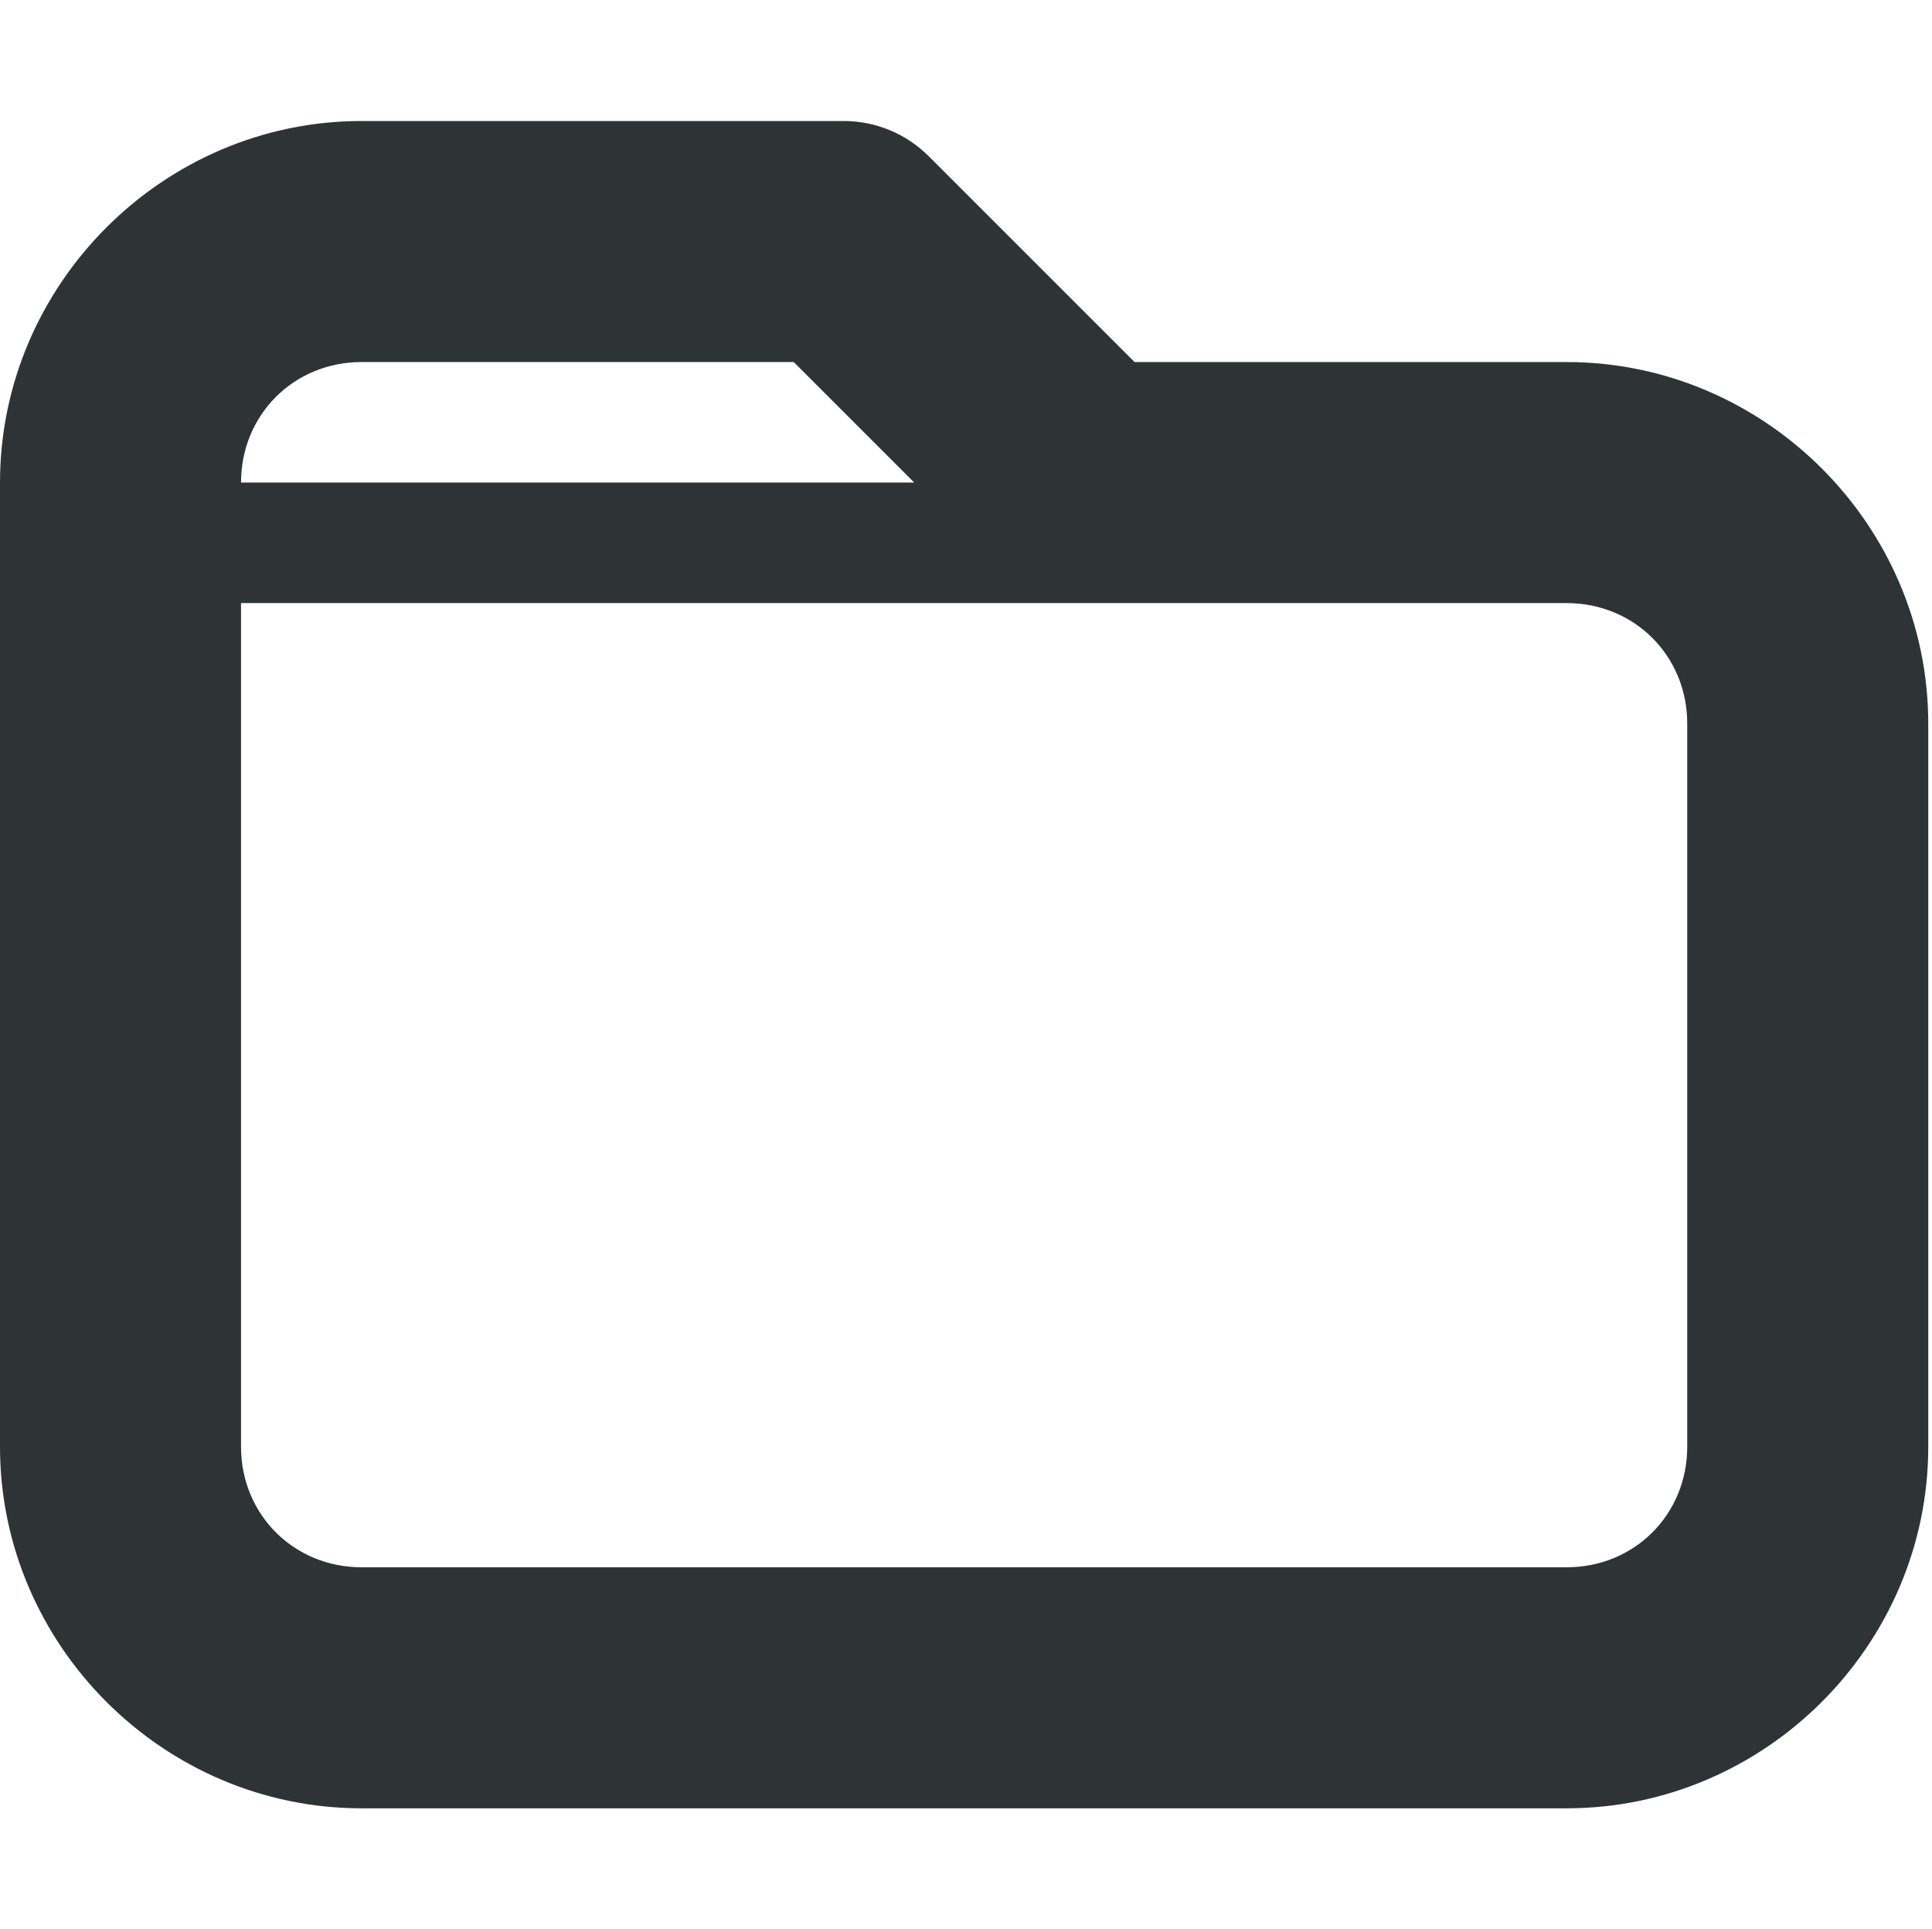
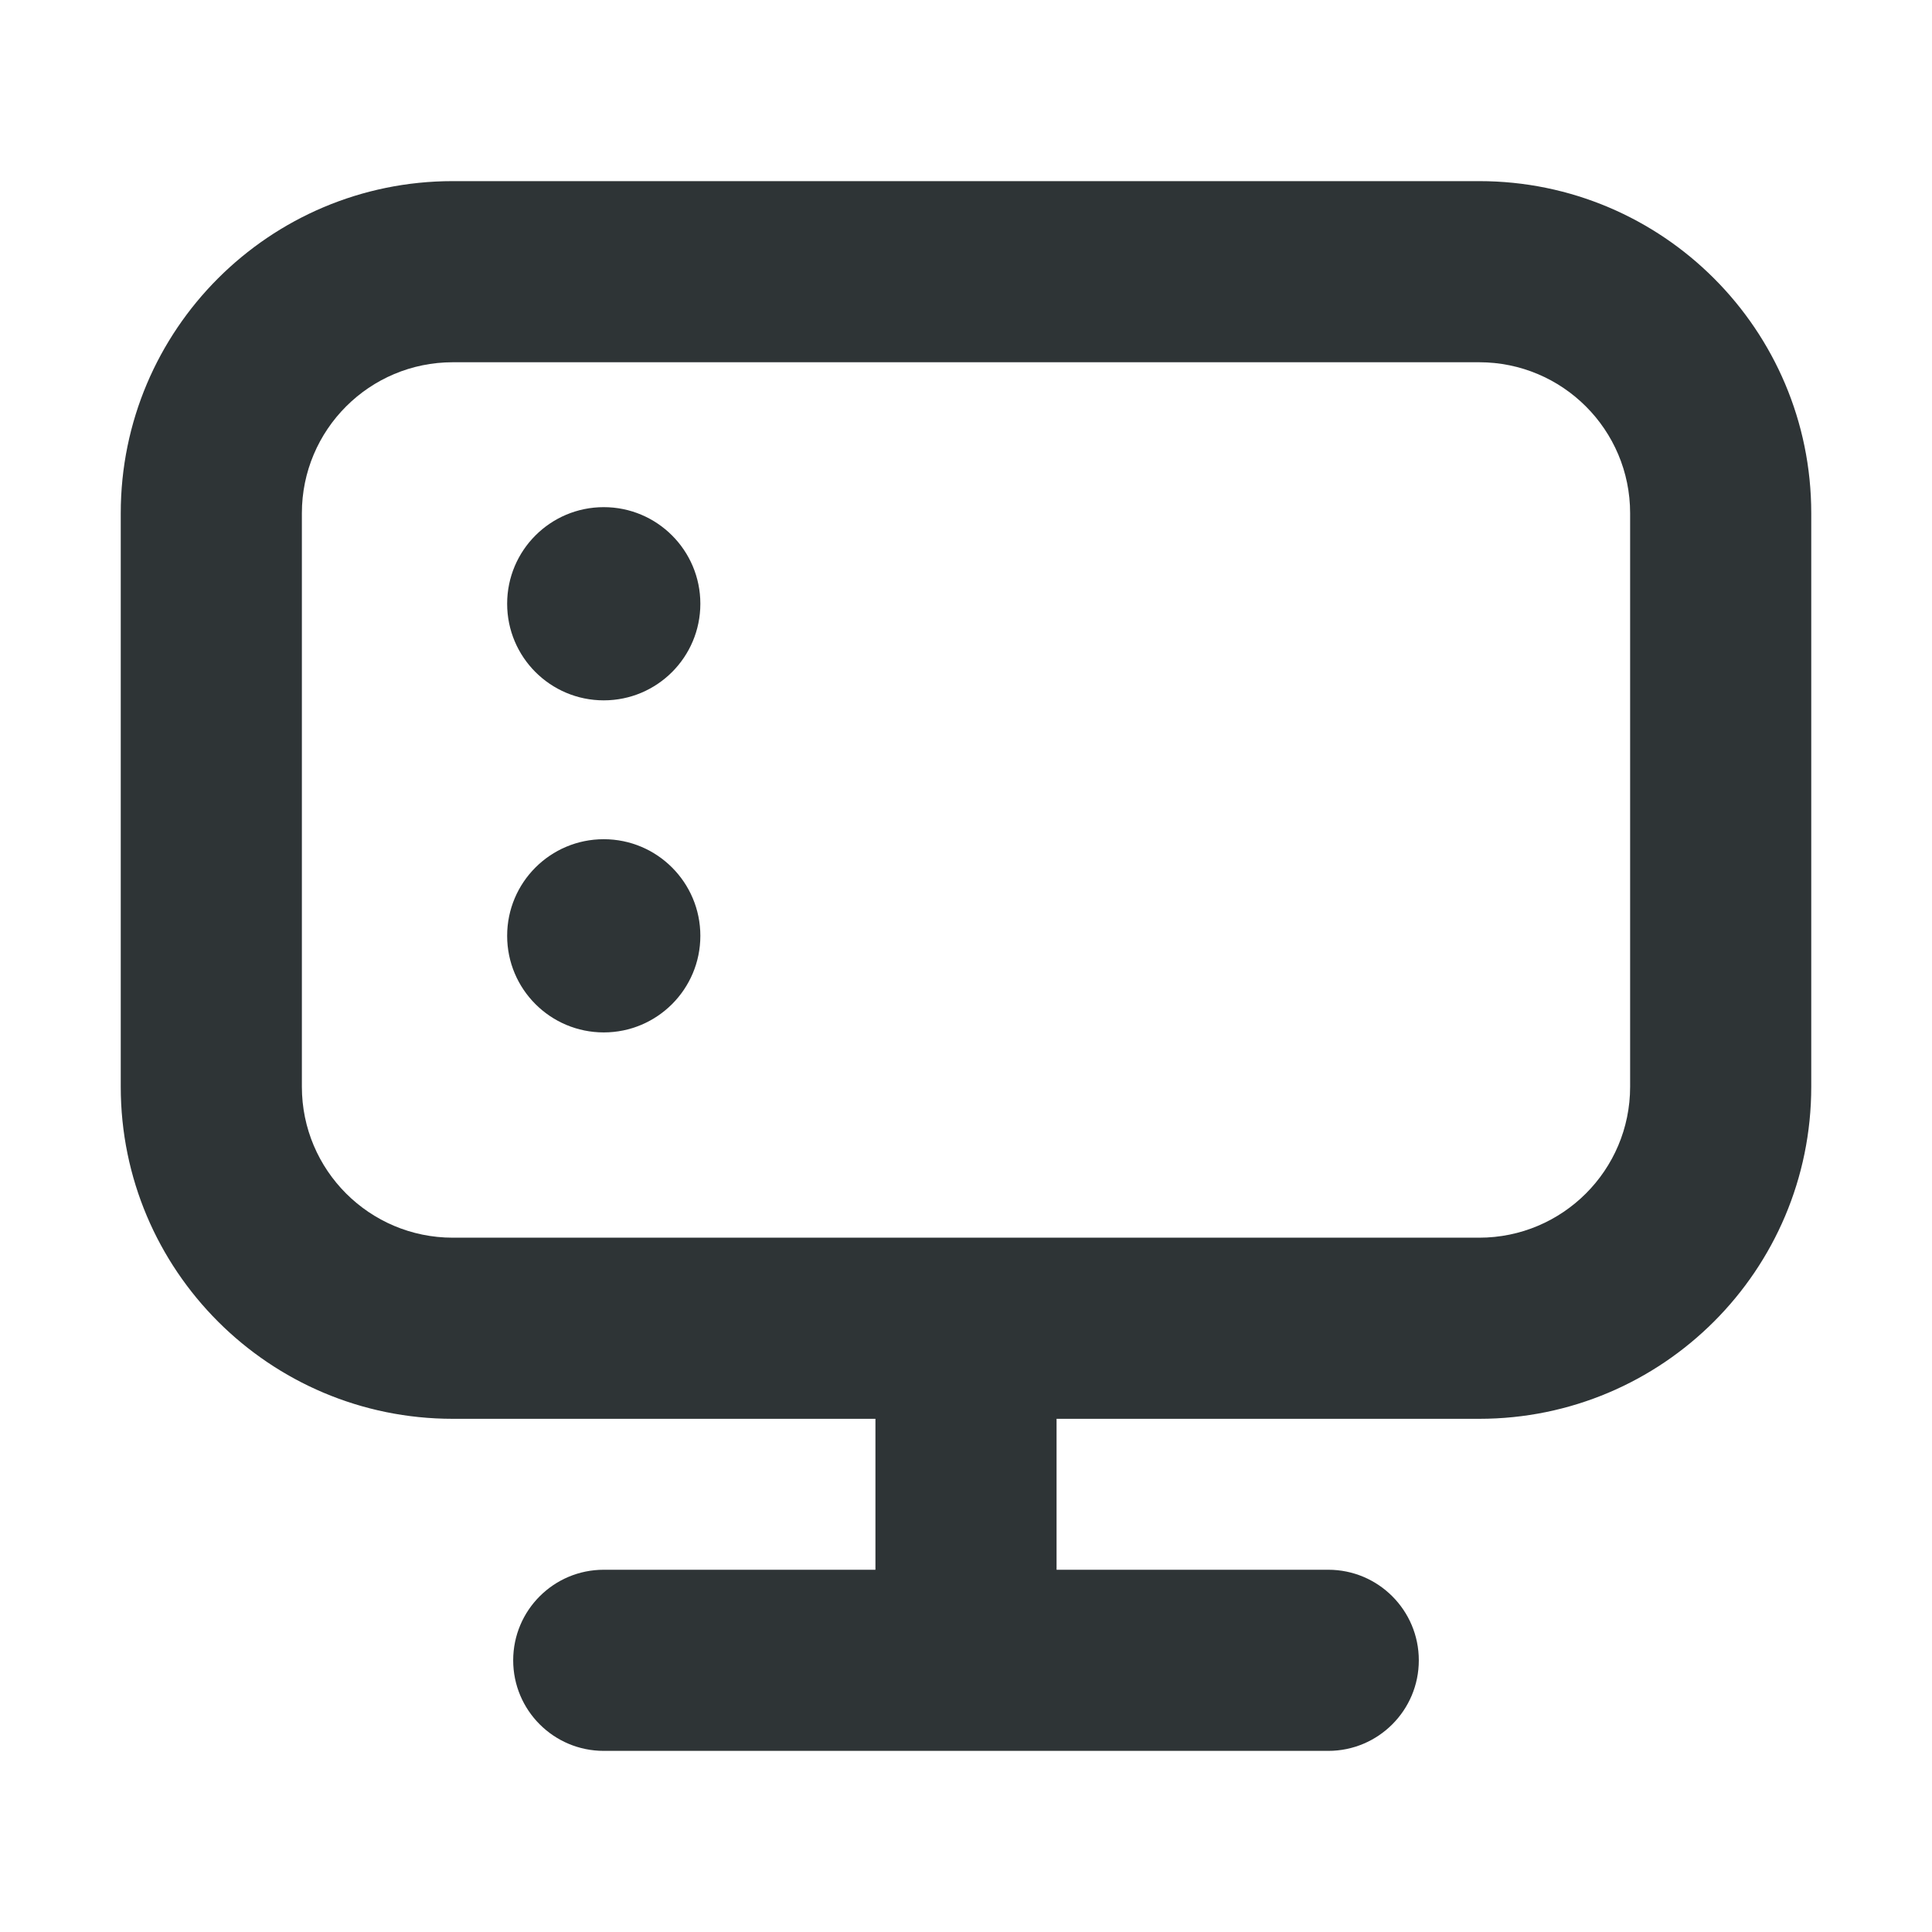
- <svg xmlns="http://www.w3.org/2000/svg" height="16px" viewBox="0 0 16.031 16" width="16.031px">
-   <path d="m 3 1.004 c -1.645 0 -3 1.355 -3 3 v 8 c 0 1.645 1.355 3 3 3 h 10 c 1.645 0 3 -1.355 3 -3 v -6 c 0 -1.645 -1.355 -3 -3 -3 h -3.586 l -1.707 -1.707 c -0.188 -0.188 -0.441 -0.293 -0.707 -0.293 z m 0 2 h 3.586 l 1 1 h -5.586 c 0 -0.562 0.438 -1 1 -1 z m -1 2 h 11 c 0.562 0 1 0.438 1 1 v 6 c 0 0.562 -0.438 1 -1 1 h -10 c -0.562 0 -1 -0.438 -1 -1 z m 0 0" fill="#2e3436" />
+ <svg xmlns="http://www.w3.org/2000/svg" viewBox="0 0 16 16" width="16" height="16" style="color:#2e3436">
+   <g fill="currentColor">
+     <path d="M3.75 1.5L12.25 1.5A2.75 2.75 0 0 1 15 4.25L15 9A2.75 2.75 0 0 1 12.25 11.75L3.75 11.75A2.75 2.75 0 0 1 1 9L1 4.25A2.75 2.75 0 0 1 3.75 1.5ZM3.75 3A1.25 1.25 0 0 0 2.5 4.25L2.5 9A1.25 1.25 0 0 0 3.75 10.25L12.25 10.25A1.25 1.25 0 0 0 13.5 9L13.5 4.25A1.25 1.25 0 0 0 12.25 3L3.75 3ZM7.25 11.75A0.75 0.75 0 0 1 8.75 11.75L8.75 13.5A0.75 0.75 0 0 1 7.25 13.5L7.25 11.75ZM5 14.5A0.75 0.75 0 0 1 5 13L11 13A0.75 0.75 0 0 1 11 14.5L5 14.5ZM5.8 5A0.8 0.8 0 0 1 4.2 5A0.8 0.8 0 0 1 5.8 5ZM5.8 7.75A0.8 0.8 0 0 1 4.2 7.75A0.8 0.8 0 0 1 5.8 7.75Z" />
+   </g>
</svg>
